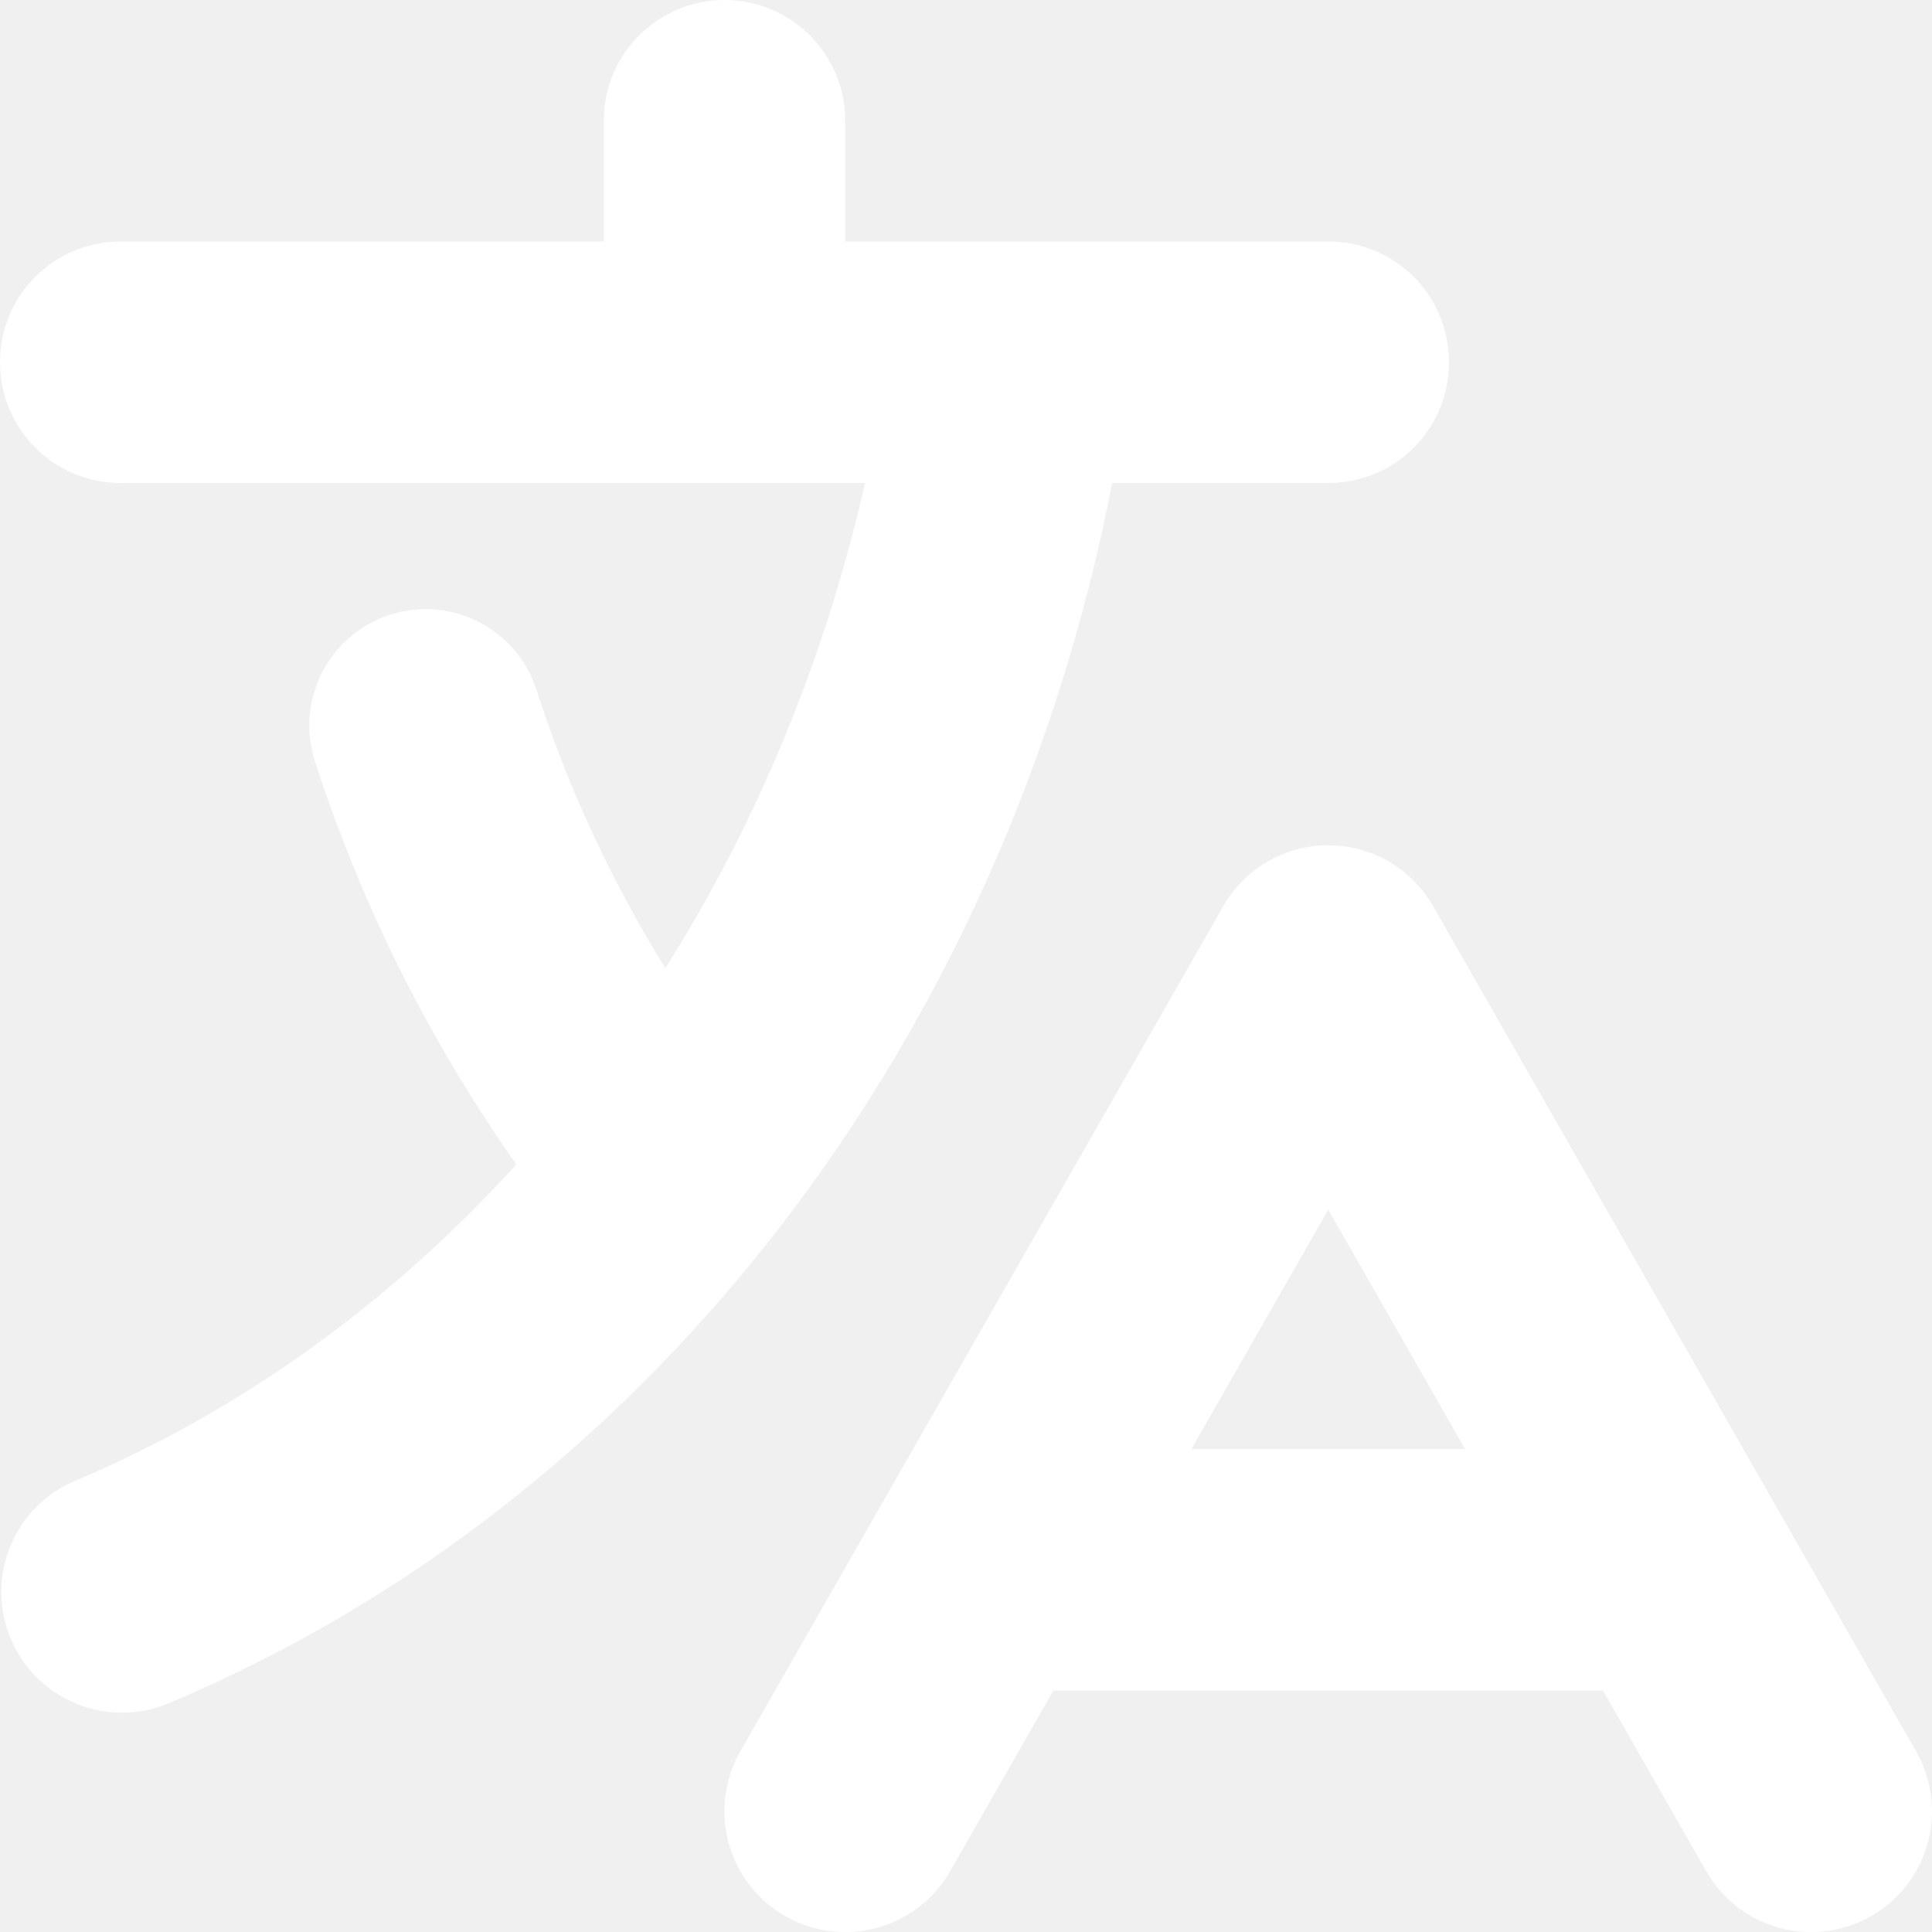
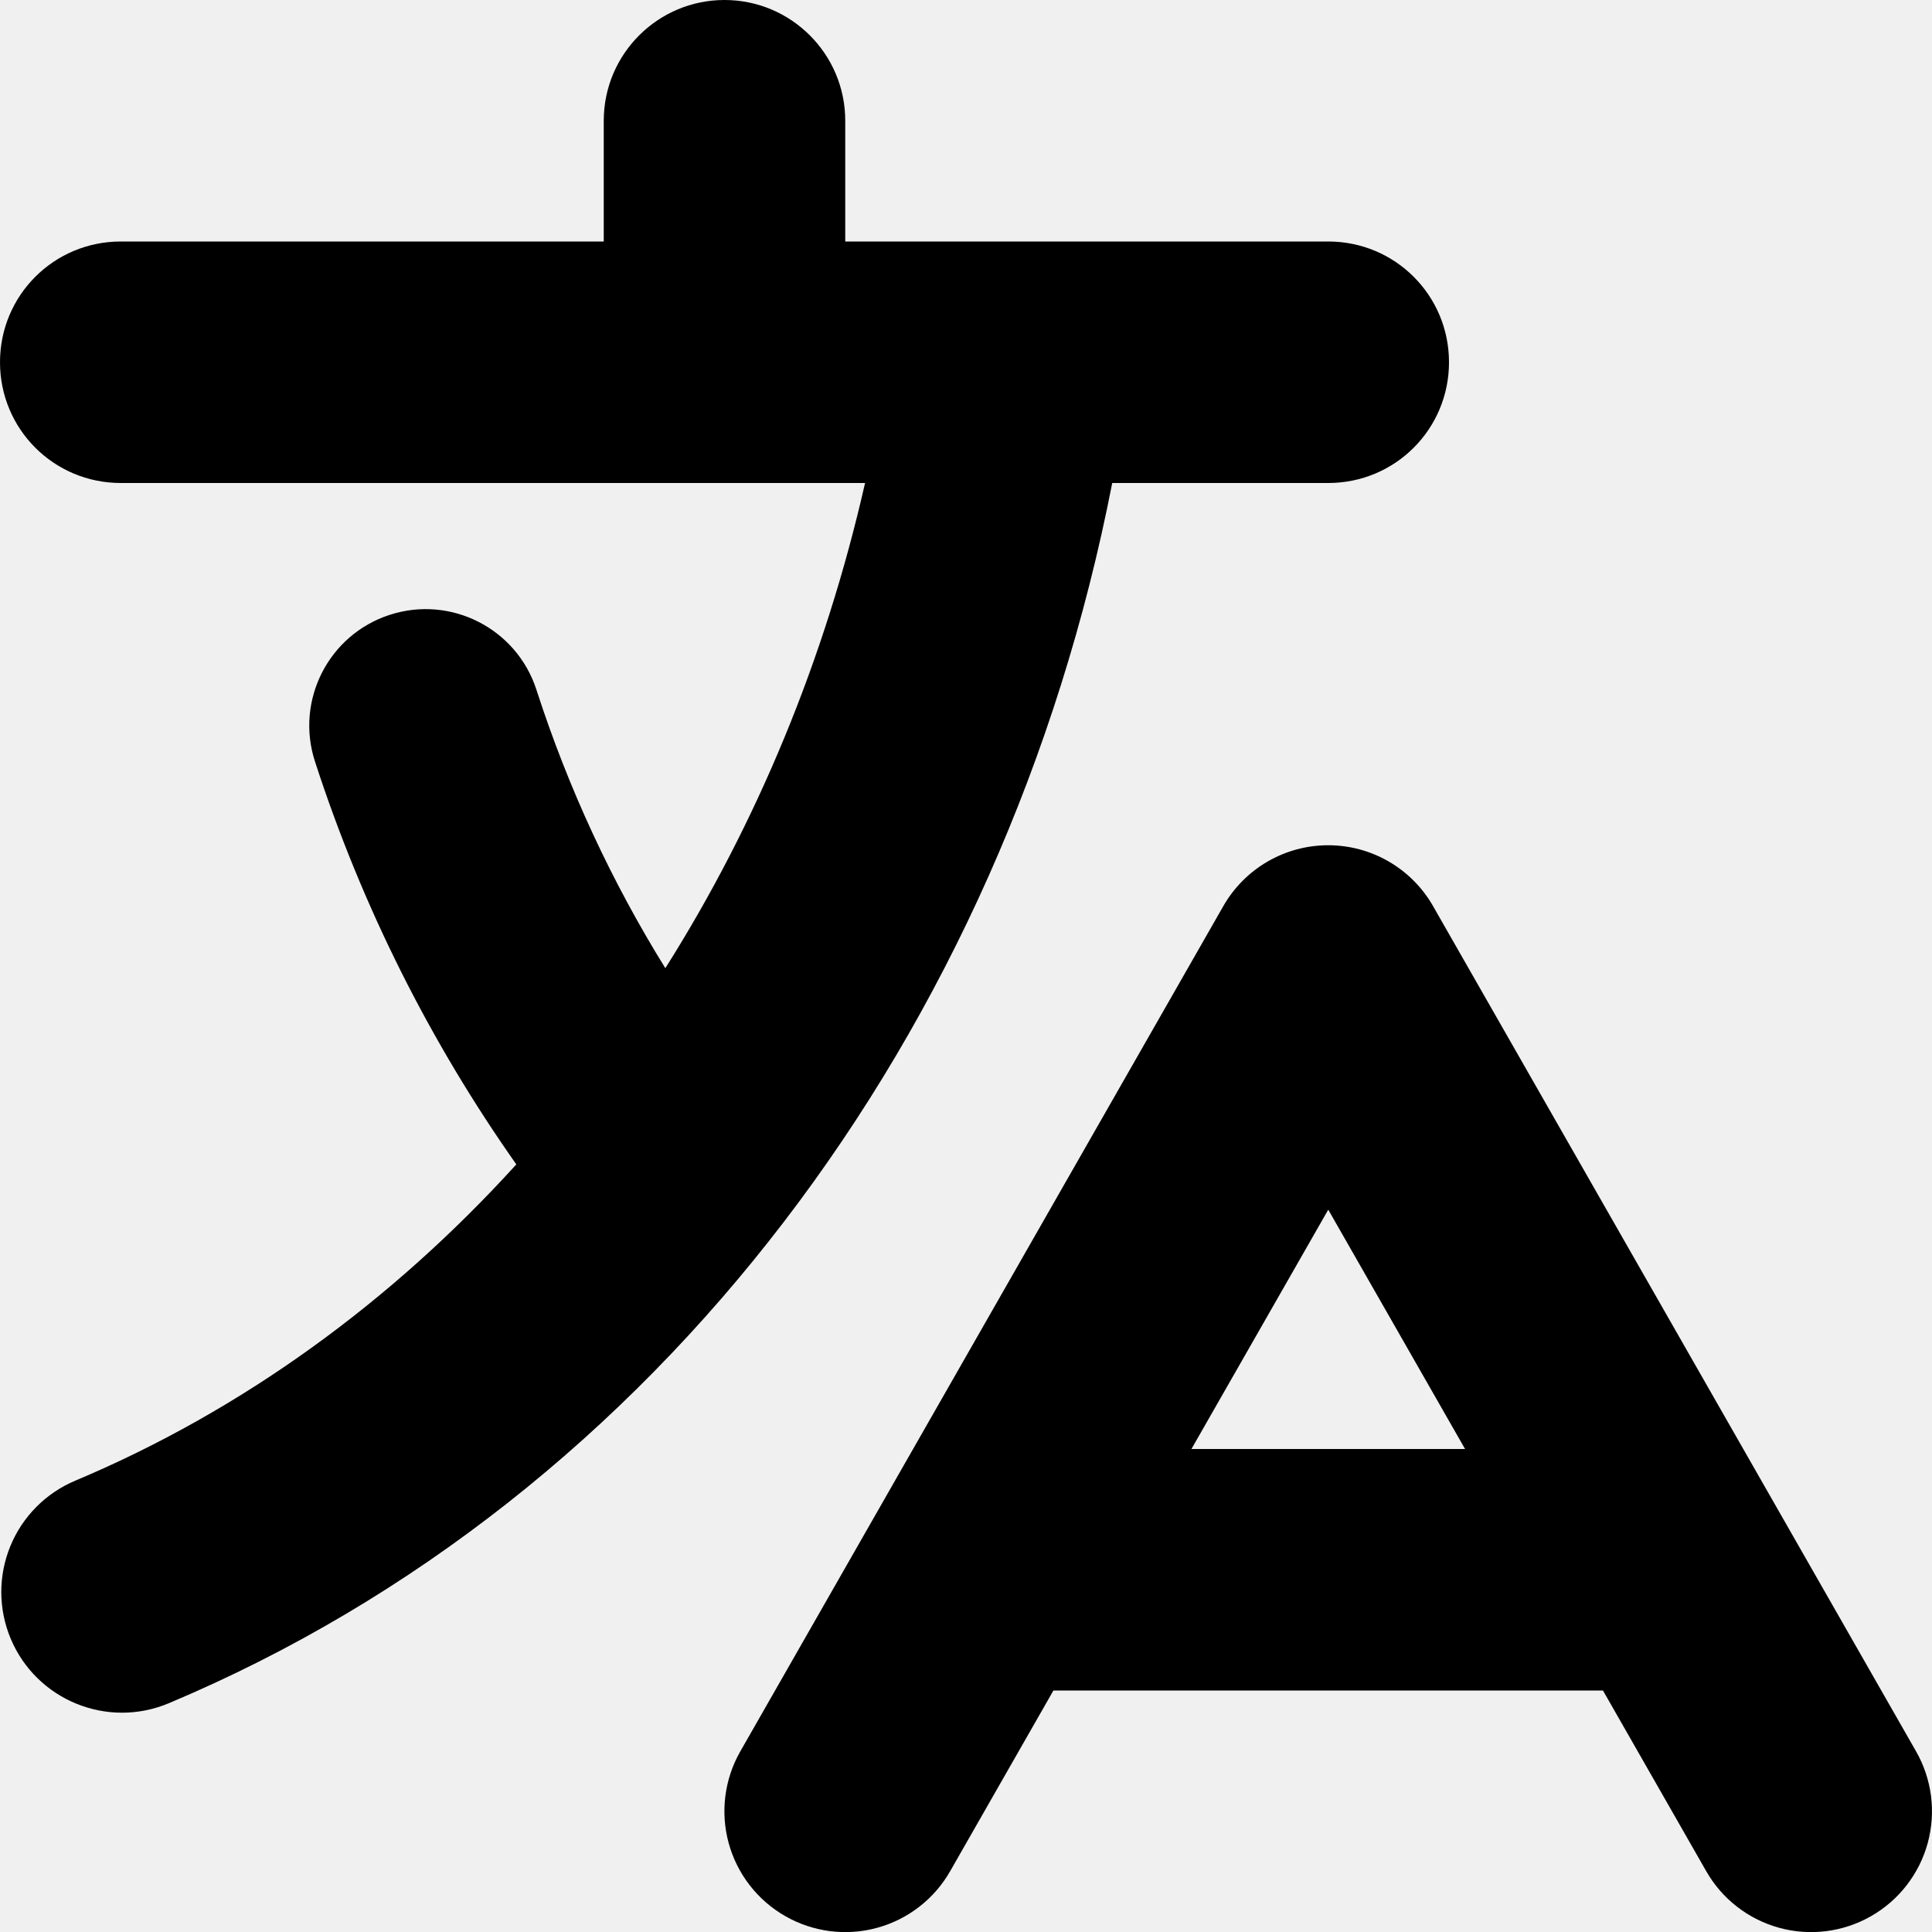
- <svg xmlns="http://www.w3.org/2000/svg" width="16" height="16" viewBox="0 0 16 16" fill="#ffffff">
+ <svg xmlns="http://www.w3.org/2000/svg" width="16" height="16" viewBox="0 0 16 16" fill="#000000">
  <path d="m11 7a1 1 0 0 0-0.869 0.504l-4 7a1 1 0 0 0 0.373 1.365 1 1 0 0 0 1.365-0.373l0.855-1.496h4.551l0.855 1.496a1 1 0 0 0 1.365 0.373 1 1 0 0 0 0.373-1.365l-4-7a1 1 0 0 0-0.869-0.504zm0 3.018 1.133 1.982h-2.266zm-5-10.018c-0.552 0-1 0.448-1 1v1h-4c-0.554 0-1 0.446-1 1s0.446 1 1 1h6.164c-0.331 1.458-0.896 2.818-1.654 4.018-0.441-0.711-0.802-1.484-1.068-2.307a0.964 0.964 0 0 0-1.215-0.619 0.964 0.964 0 0 0-0.619 1.213c0.393 1.212 0.96 2.333 1.668 3.338-1.03 1.134-2.266 2.036-3.652 2.619a1 1 0 0 0-0.535 1.31 1 1 0 0 0 1.31 0.533c4.053-1.705 6.926-5.559 7.812-10.105h1.789c0.554 0 1-0.446 1-1s-0.446-1-1-1h-4v-1c0-0.552-0.448-1-1-1z" />
</svg>
